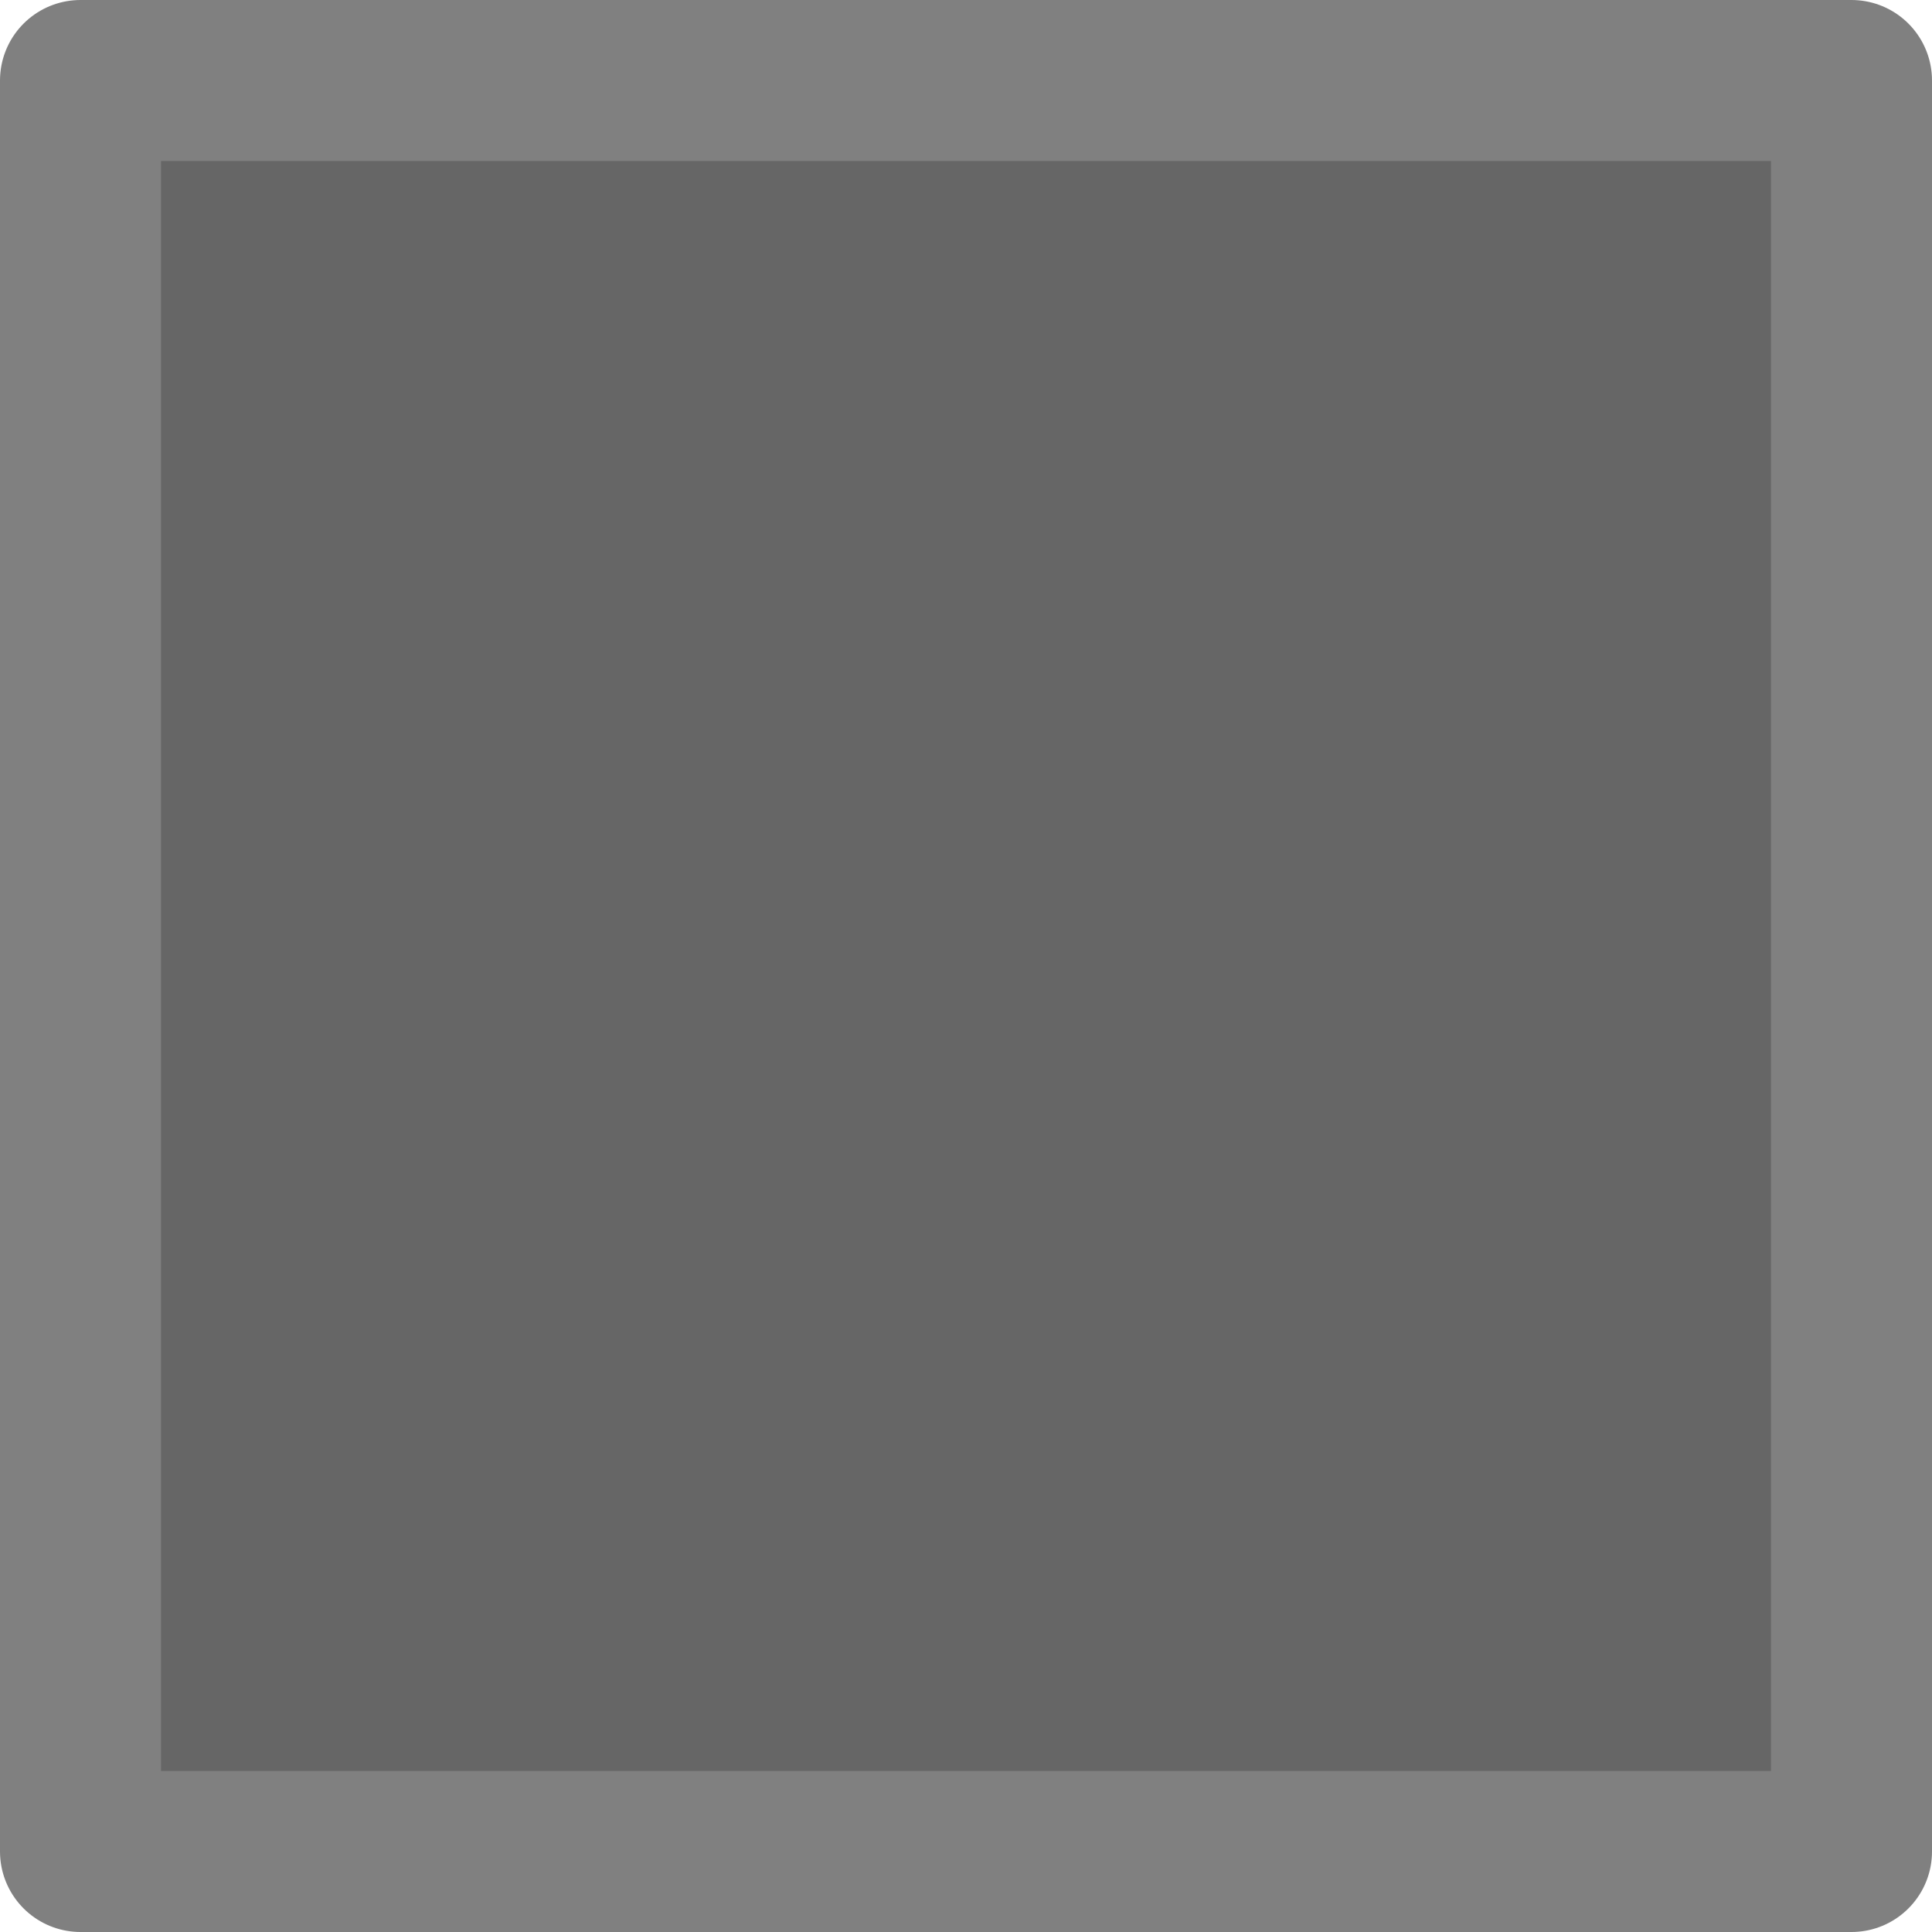
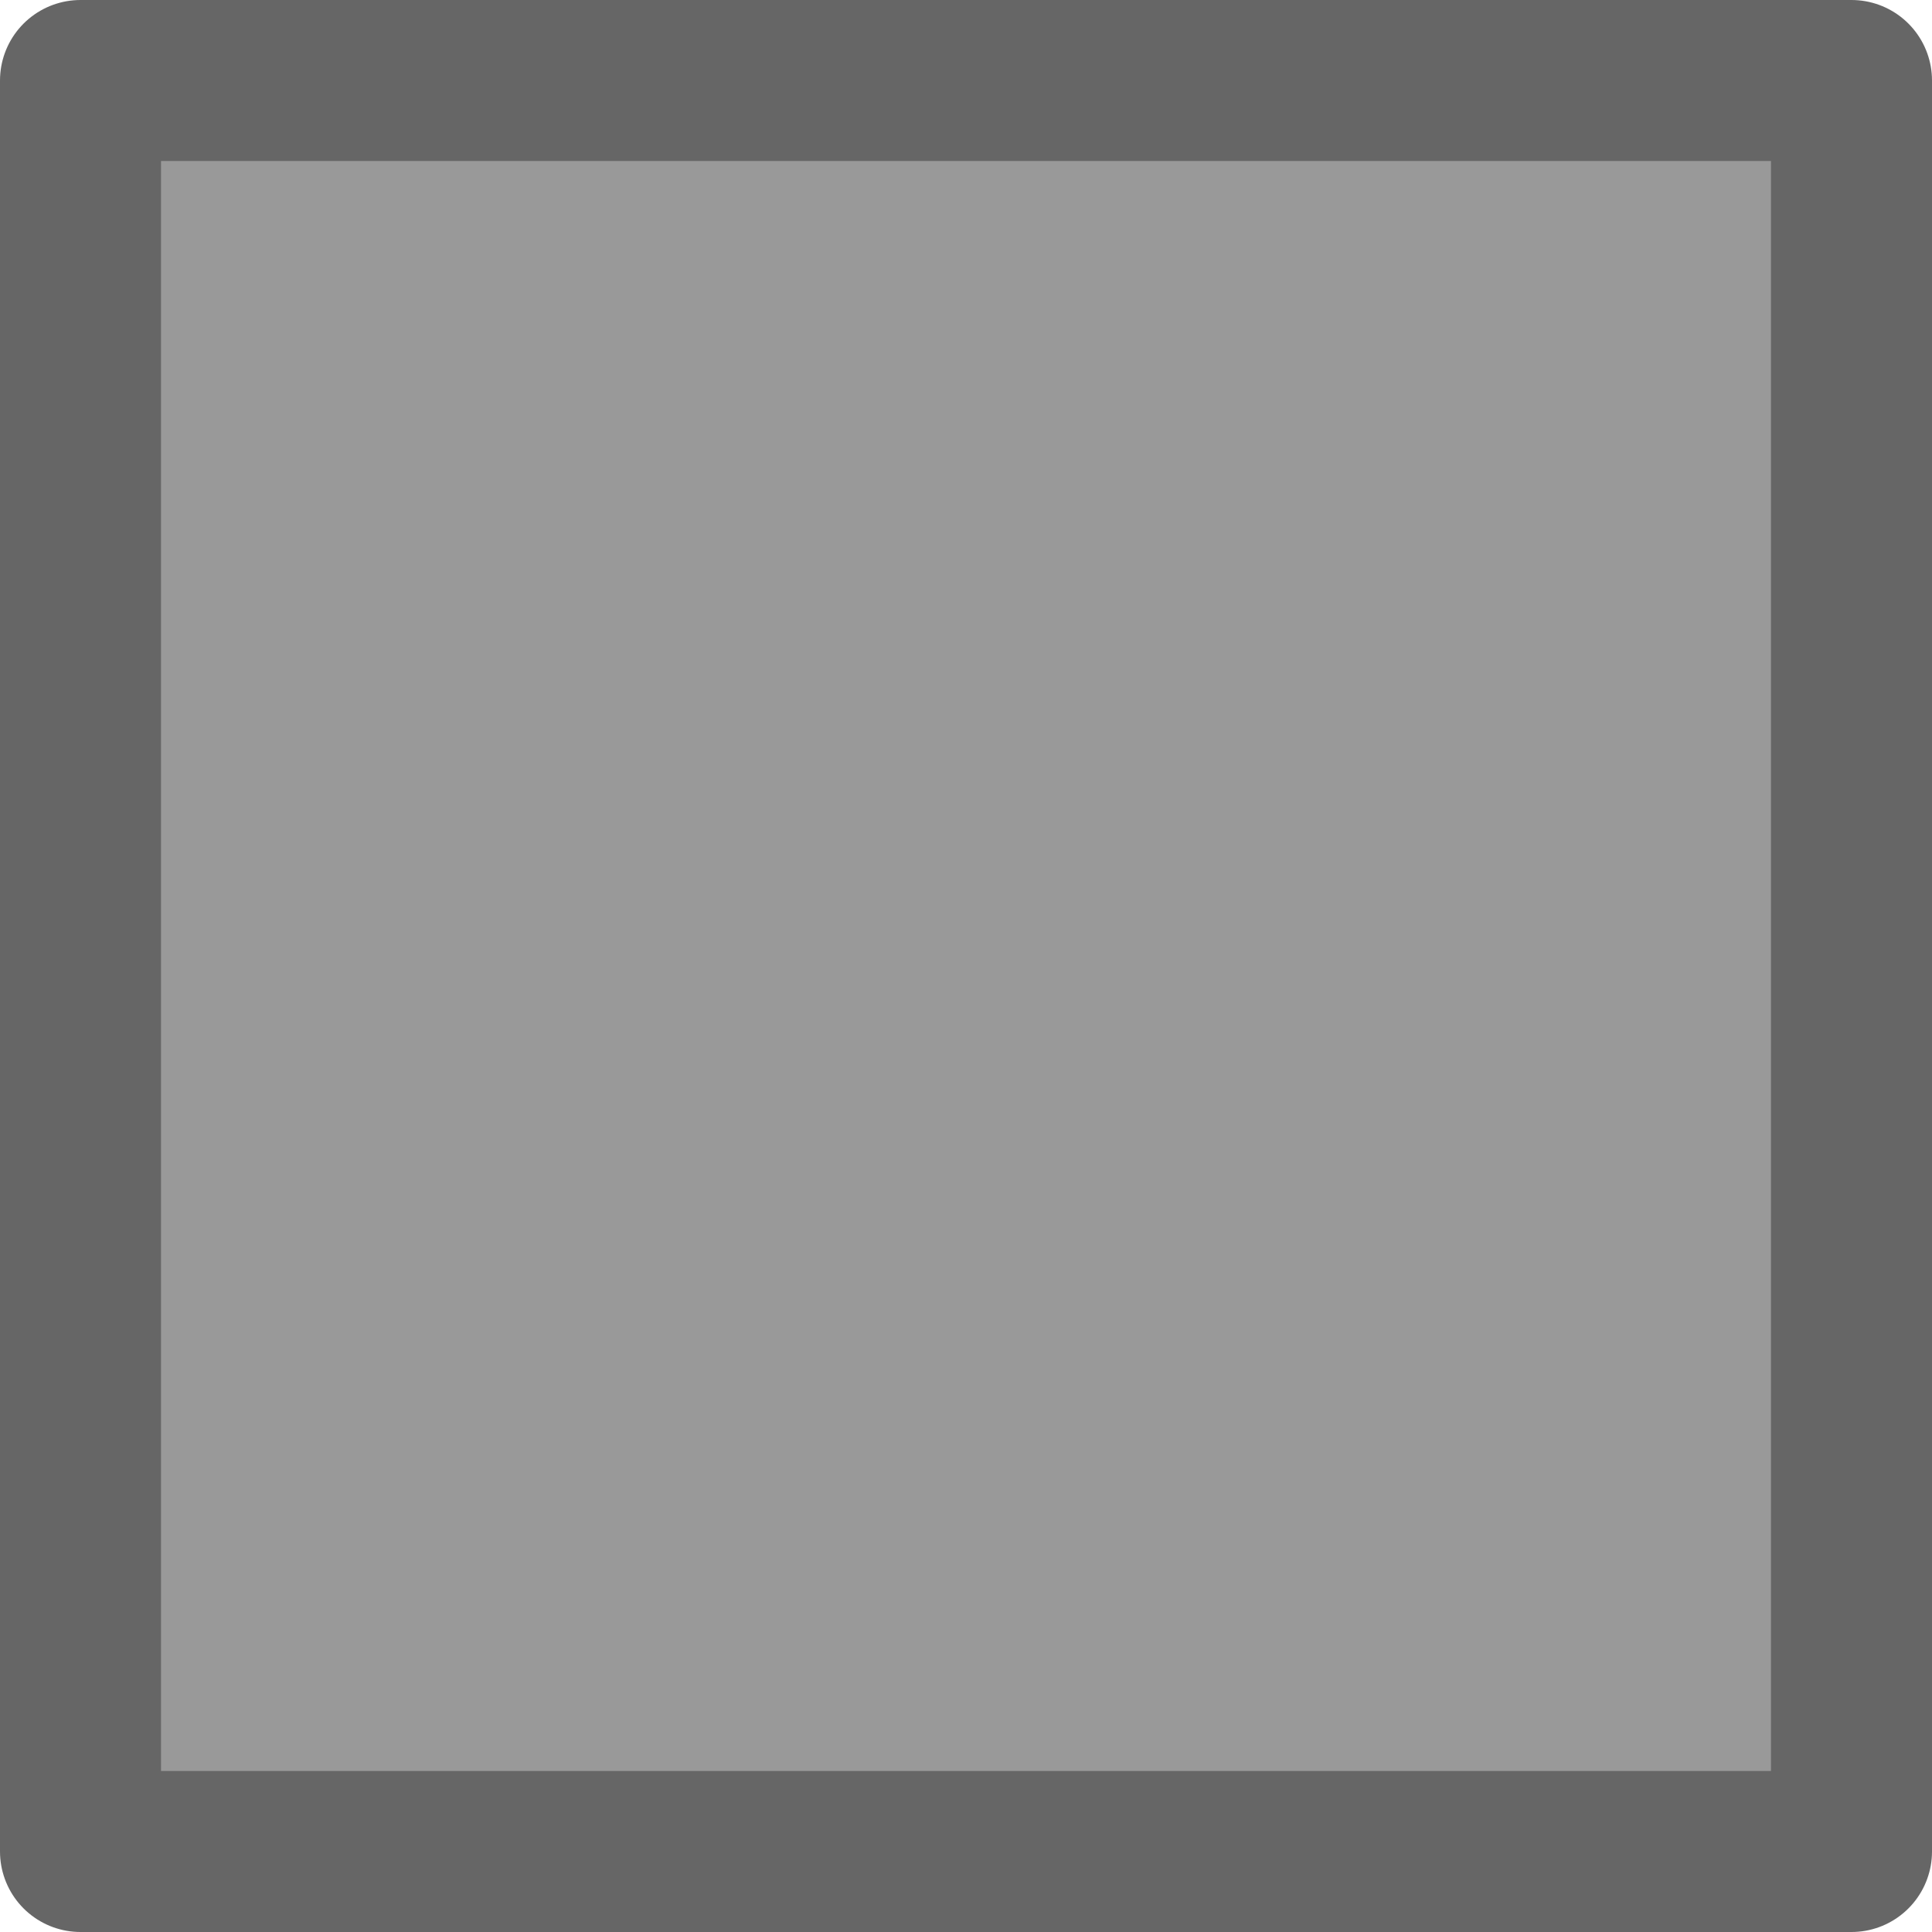
<svg xmlns="http://www.w3.org/2000/svg" width="12" height="12" viewBox="0 0 12 12" version="1.1" id="svg13547">
  <defs id="defs13544" />
  <g id="layer1">
-     <rect style="font-variation-settings:'wght' 700;fill:#666666;fill-opacity:1;stroke:#808080;stroke-linecap:square;stroke-linejoin:round;stroke-opacity:1" id="rect39478" width="11" height="11" x="0.5" y="0.5" />
+     <rect style="font-variation-settings:'wght' 700;fill:#999999;fill-opacity:1;stroke:#666666;stroke-linecap:square;stroke-linejoin:round;stroke-opacity:1" id="rect39478" width="11" height="11" x="0.5" y="0.5" />
  </g>
</svg>
